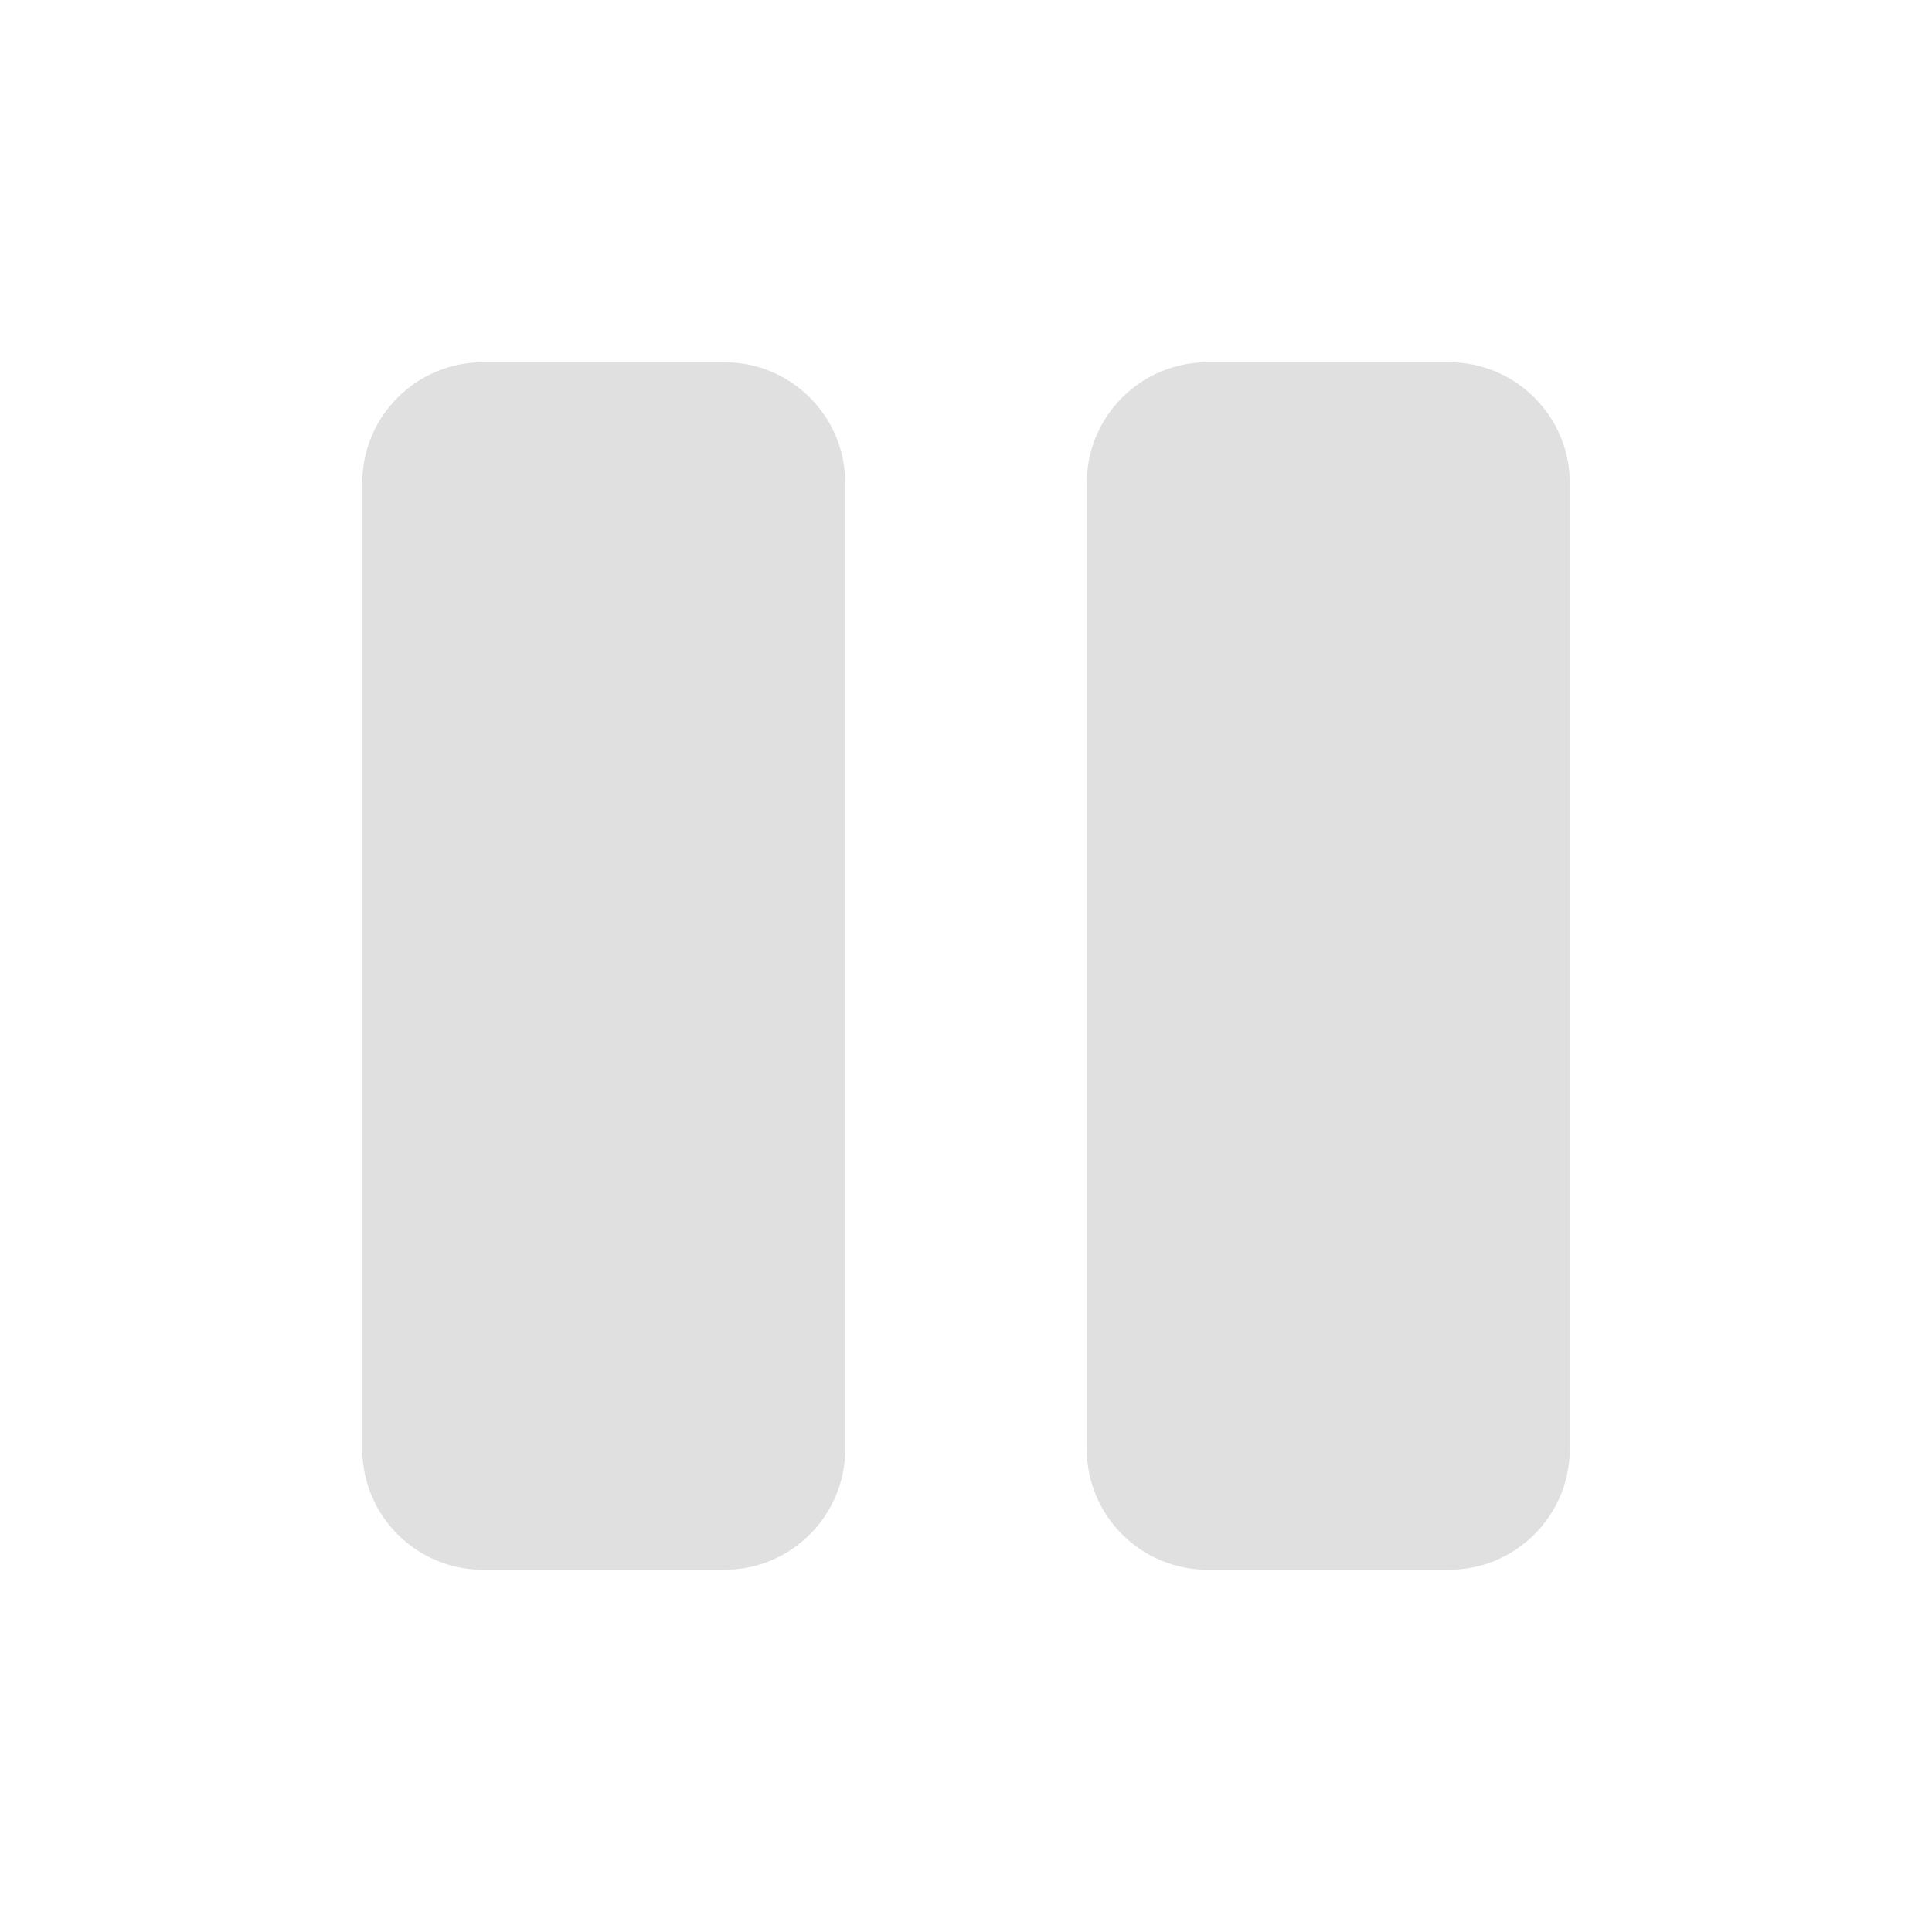
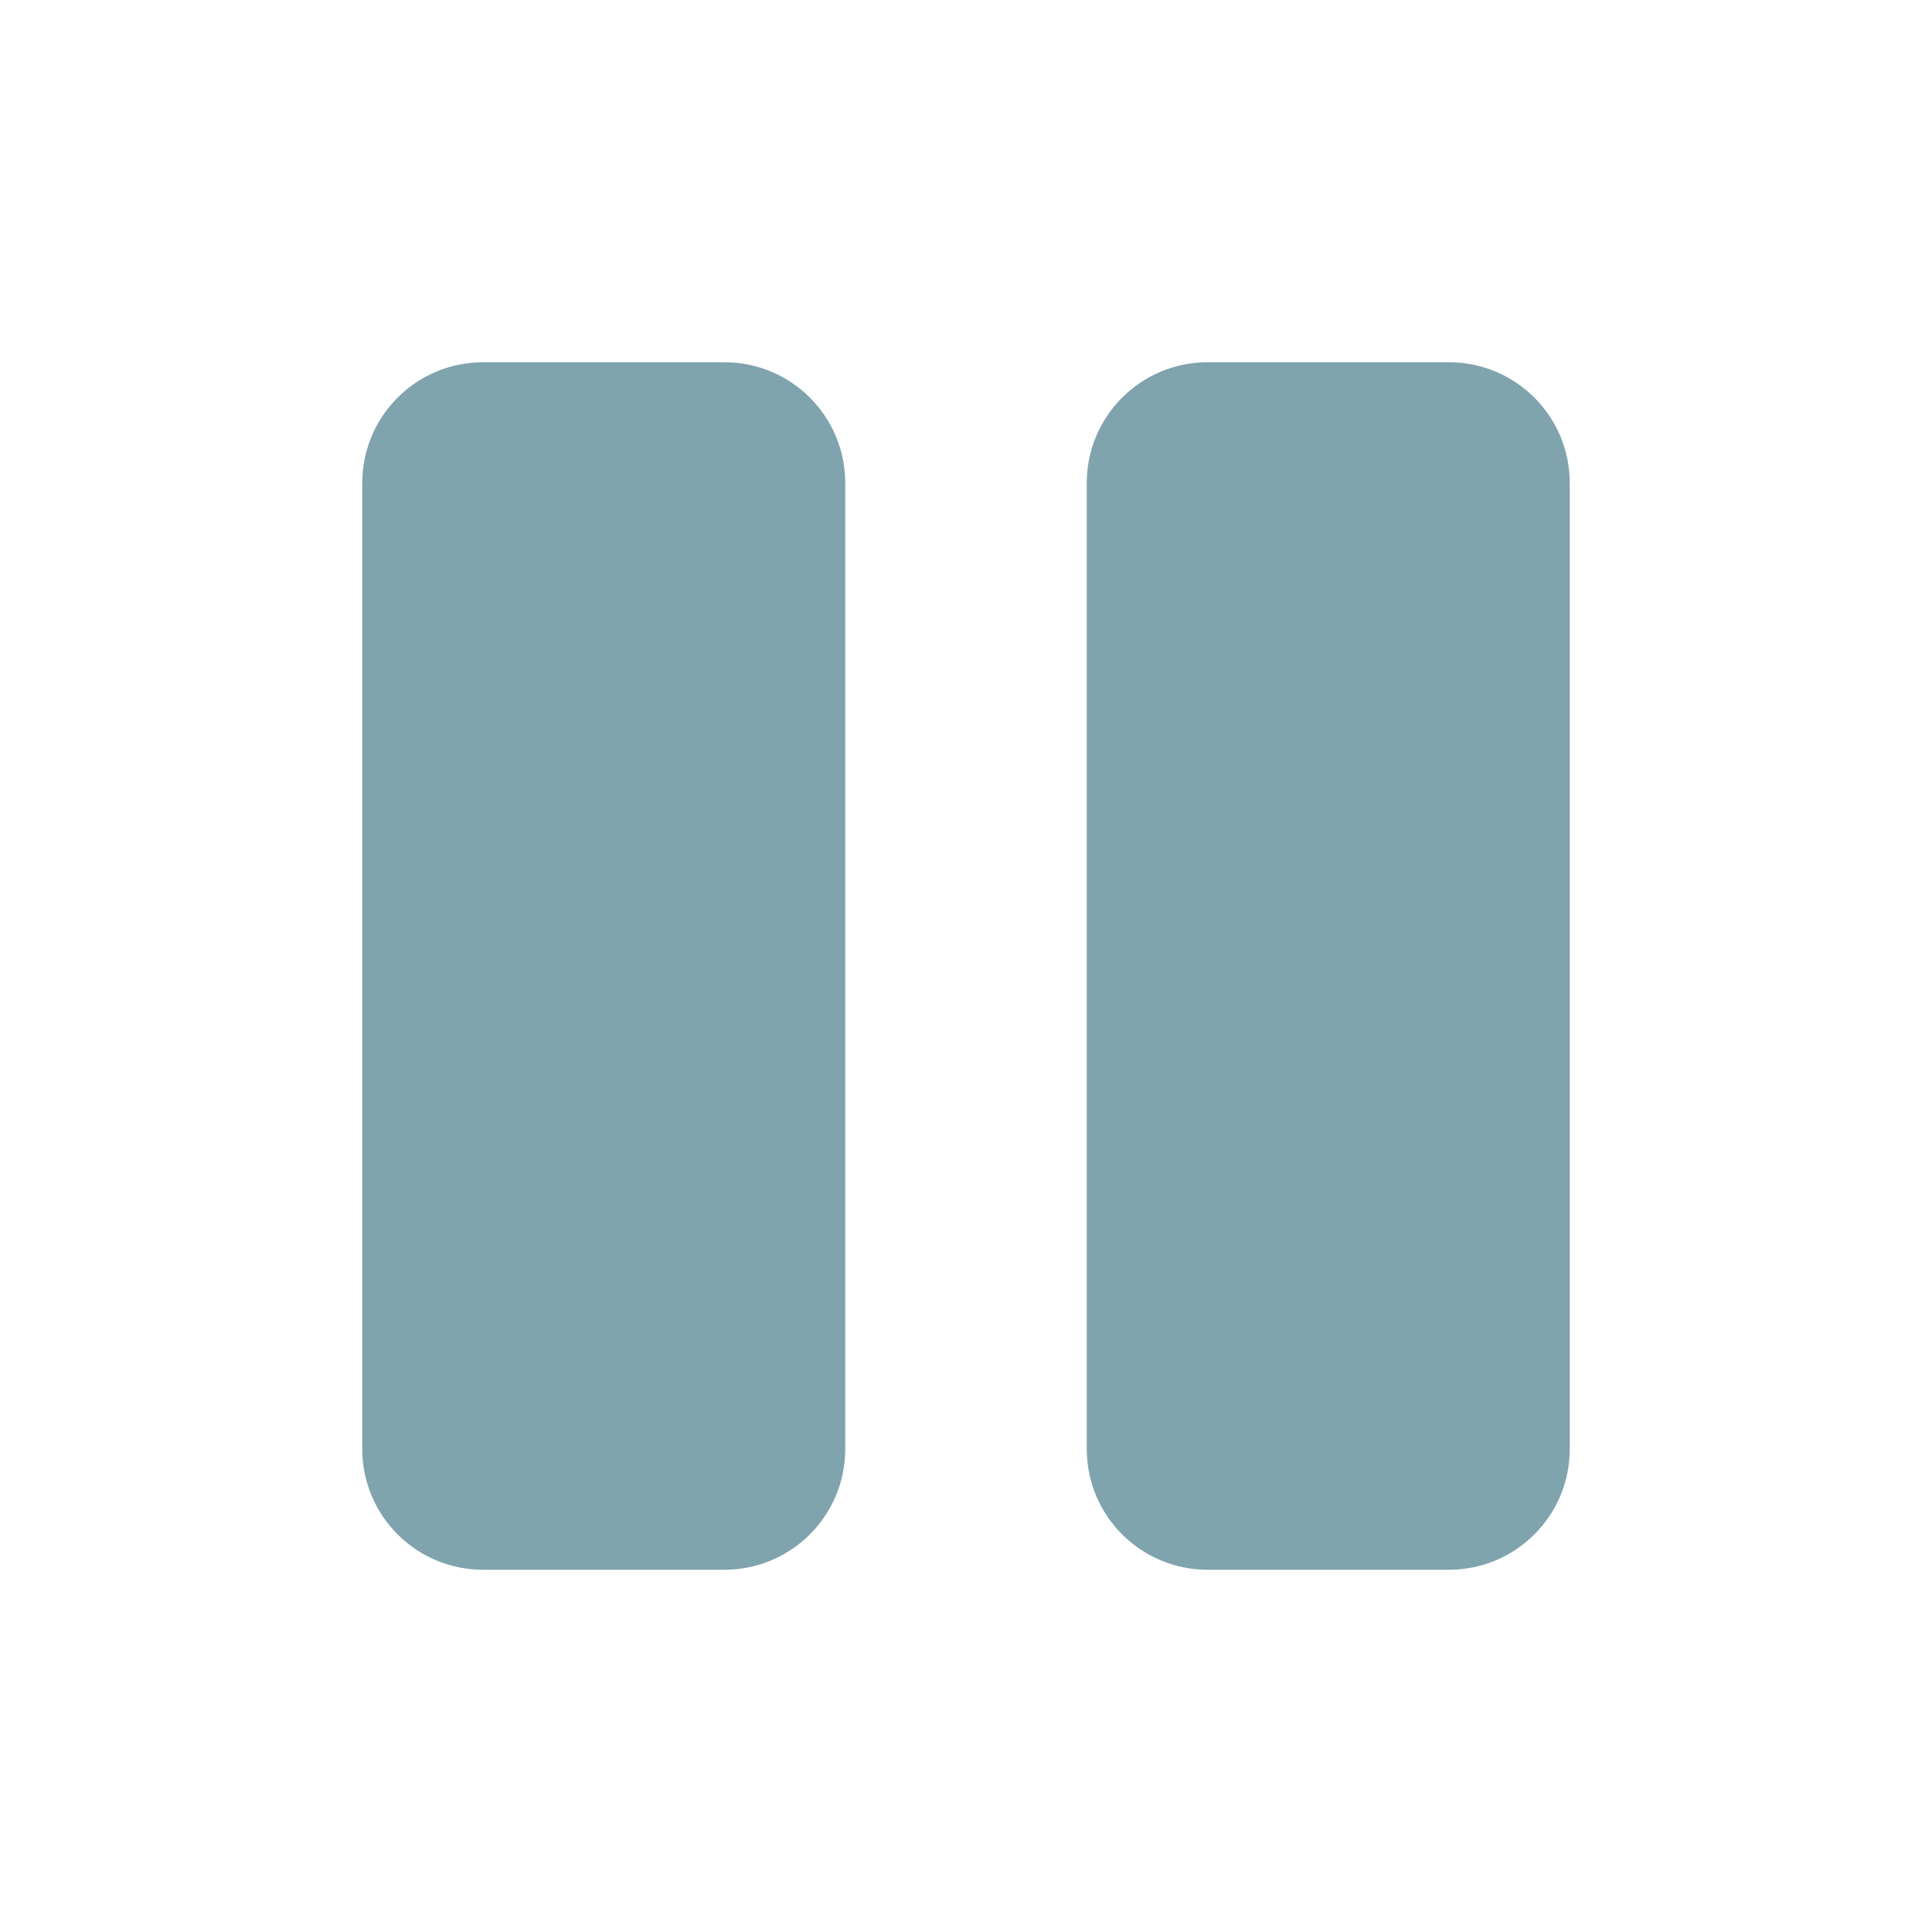
- <svg xmlns="http://www.w3.org/2000/svg" height="16" viewBox="0 0 16 16" width="16">
-   <path d="m4 3a1 1 0 0 0 -1 1v8a1 1 0 0 0 1 1h2a1 1 0 0 0 1-1v-8a1 1 0 0 0 -1-1zm6 0a1 1 0 0 0 -1 1v8a1 1 0 0 0 1 1h2a1 1 0 0 0 1-1v-8a1 1 0 0 0 -1-1z" fill="#e0e0e0" fill-rule="evenodd" />
+ <svg xmlns="http://www.w3.org/2000/svg" width="16" height="16">
+   <g>
+     <path id="svg_1" fill-rule="evenodd" fill="#80a4ae" d="m4,3a1,1 0 0 0 -1,1l0,8a1,1 0 0 0 1,1l2,0a1,1 0 0 0 1,-1l0,-8a1,1 0 0 0 -1,-1l-2,0zm6,0a1,1 0 0 0 -1,1l0,8a1,1 0 0 0 1,1l2,0a1,1 0 0 0 1,-1l0,-8a1,1 0 0 0 -1,-1l-2,0z" />
+   </g>
</svg>
